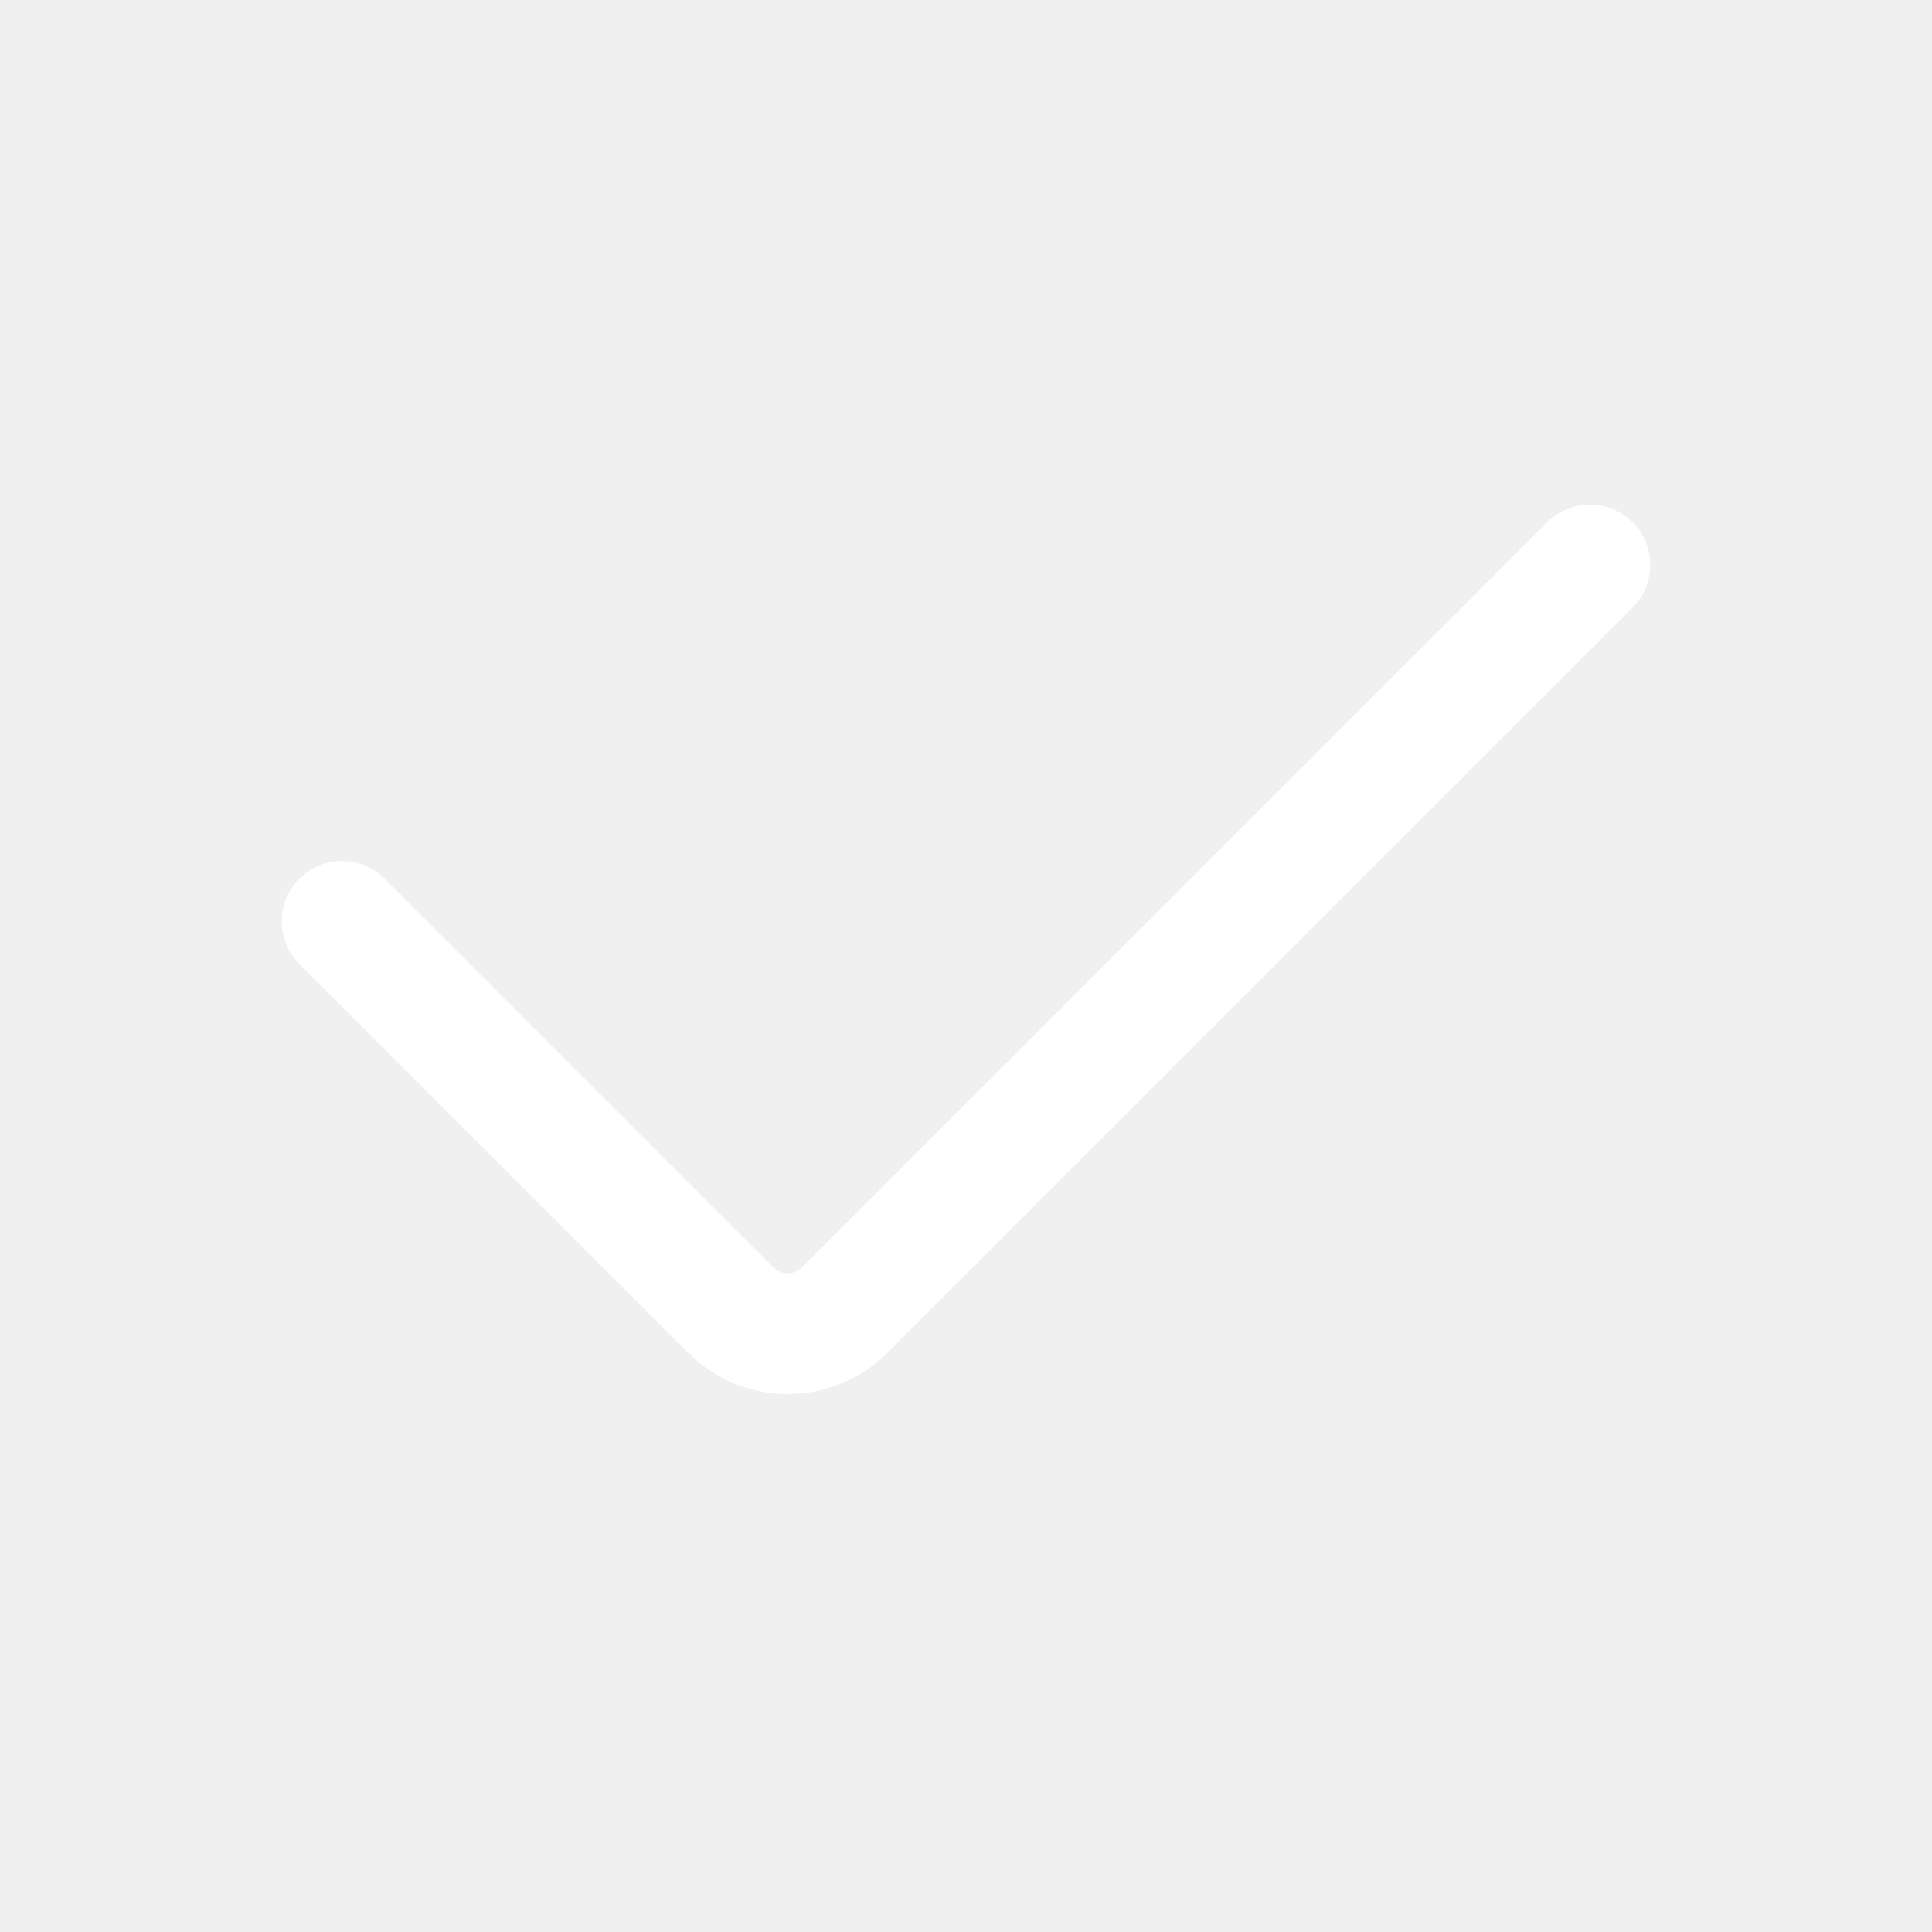
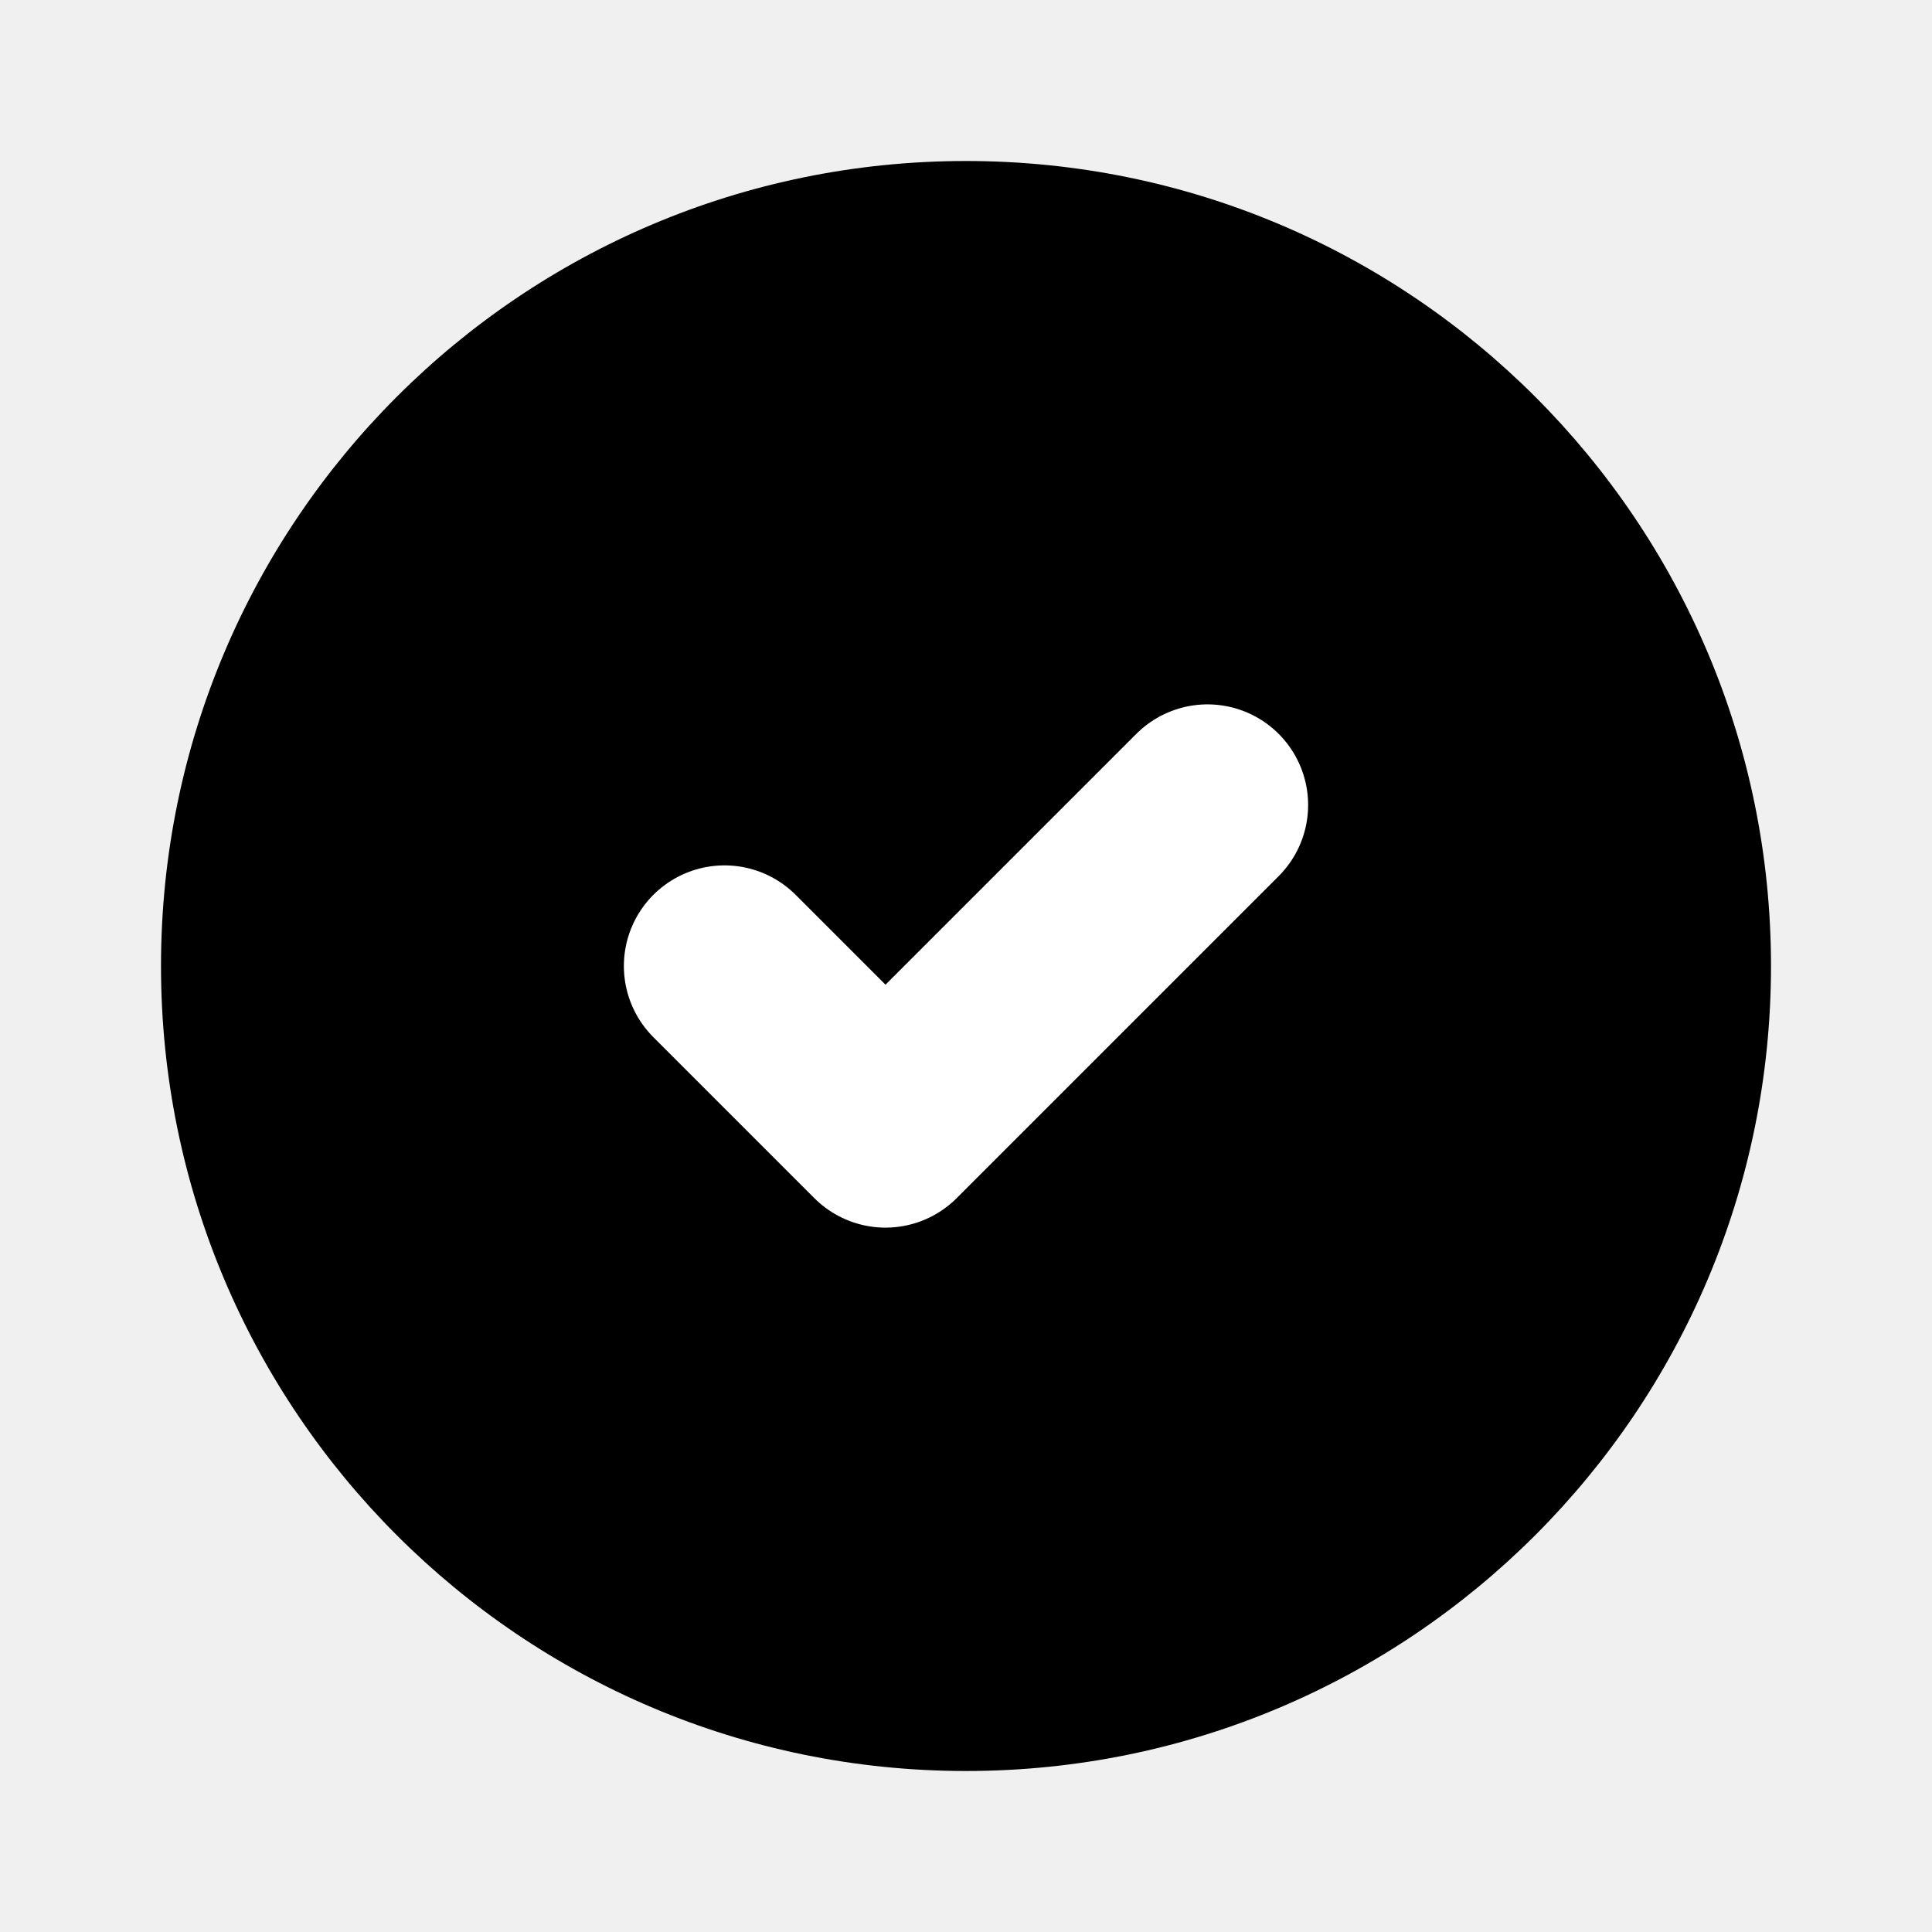
- <svg xmlns="http://www.w3.org/2000/svg" width="64" height="64" viewBox="0 0 24 24">
-   <path fill="none" stroke="#FFFFFF" stroke-linecap="round" stroke-linejoin="round" stroke-width="1.5" d="m19.75 7.018l-9.257 9.257a1 1 0 0 1-1.414 0L4.25 11.446" />
+ <svg xmlns="http://www.w3.org/2000/svg" viewBox="0 0 24 24" fill="currentColor">
+   <circle cx="12" cy="12" r="10" />
+   <polyline points="9 12 11 14 15 10" stroke="white" stroke-width="2.5" stroke-linecap="round" stroke-linejoin="round" fill="none" />
</svg>
